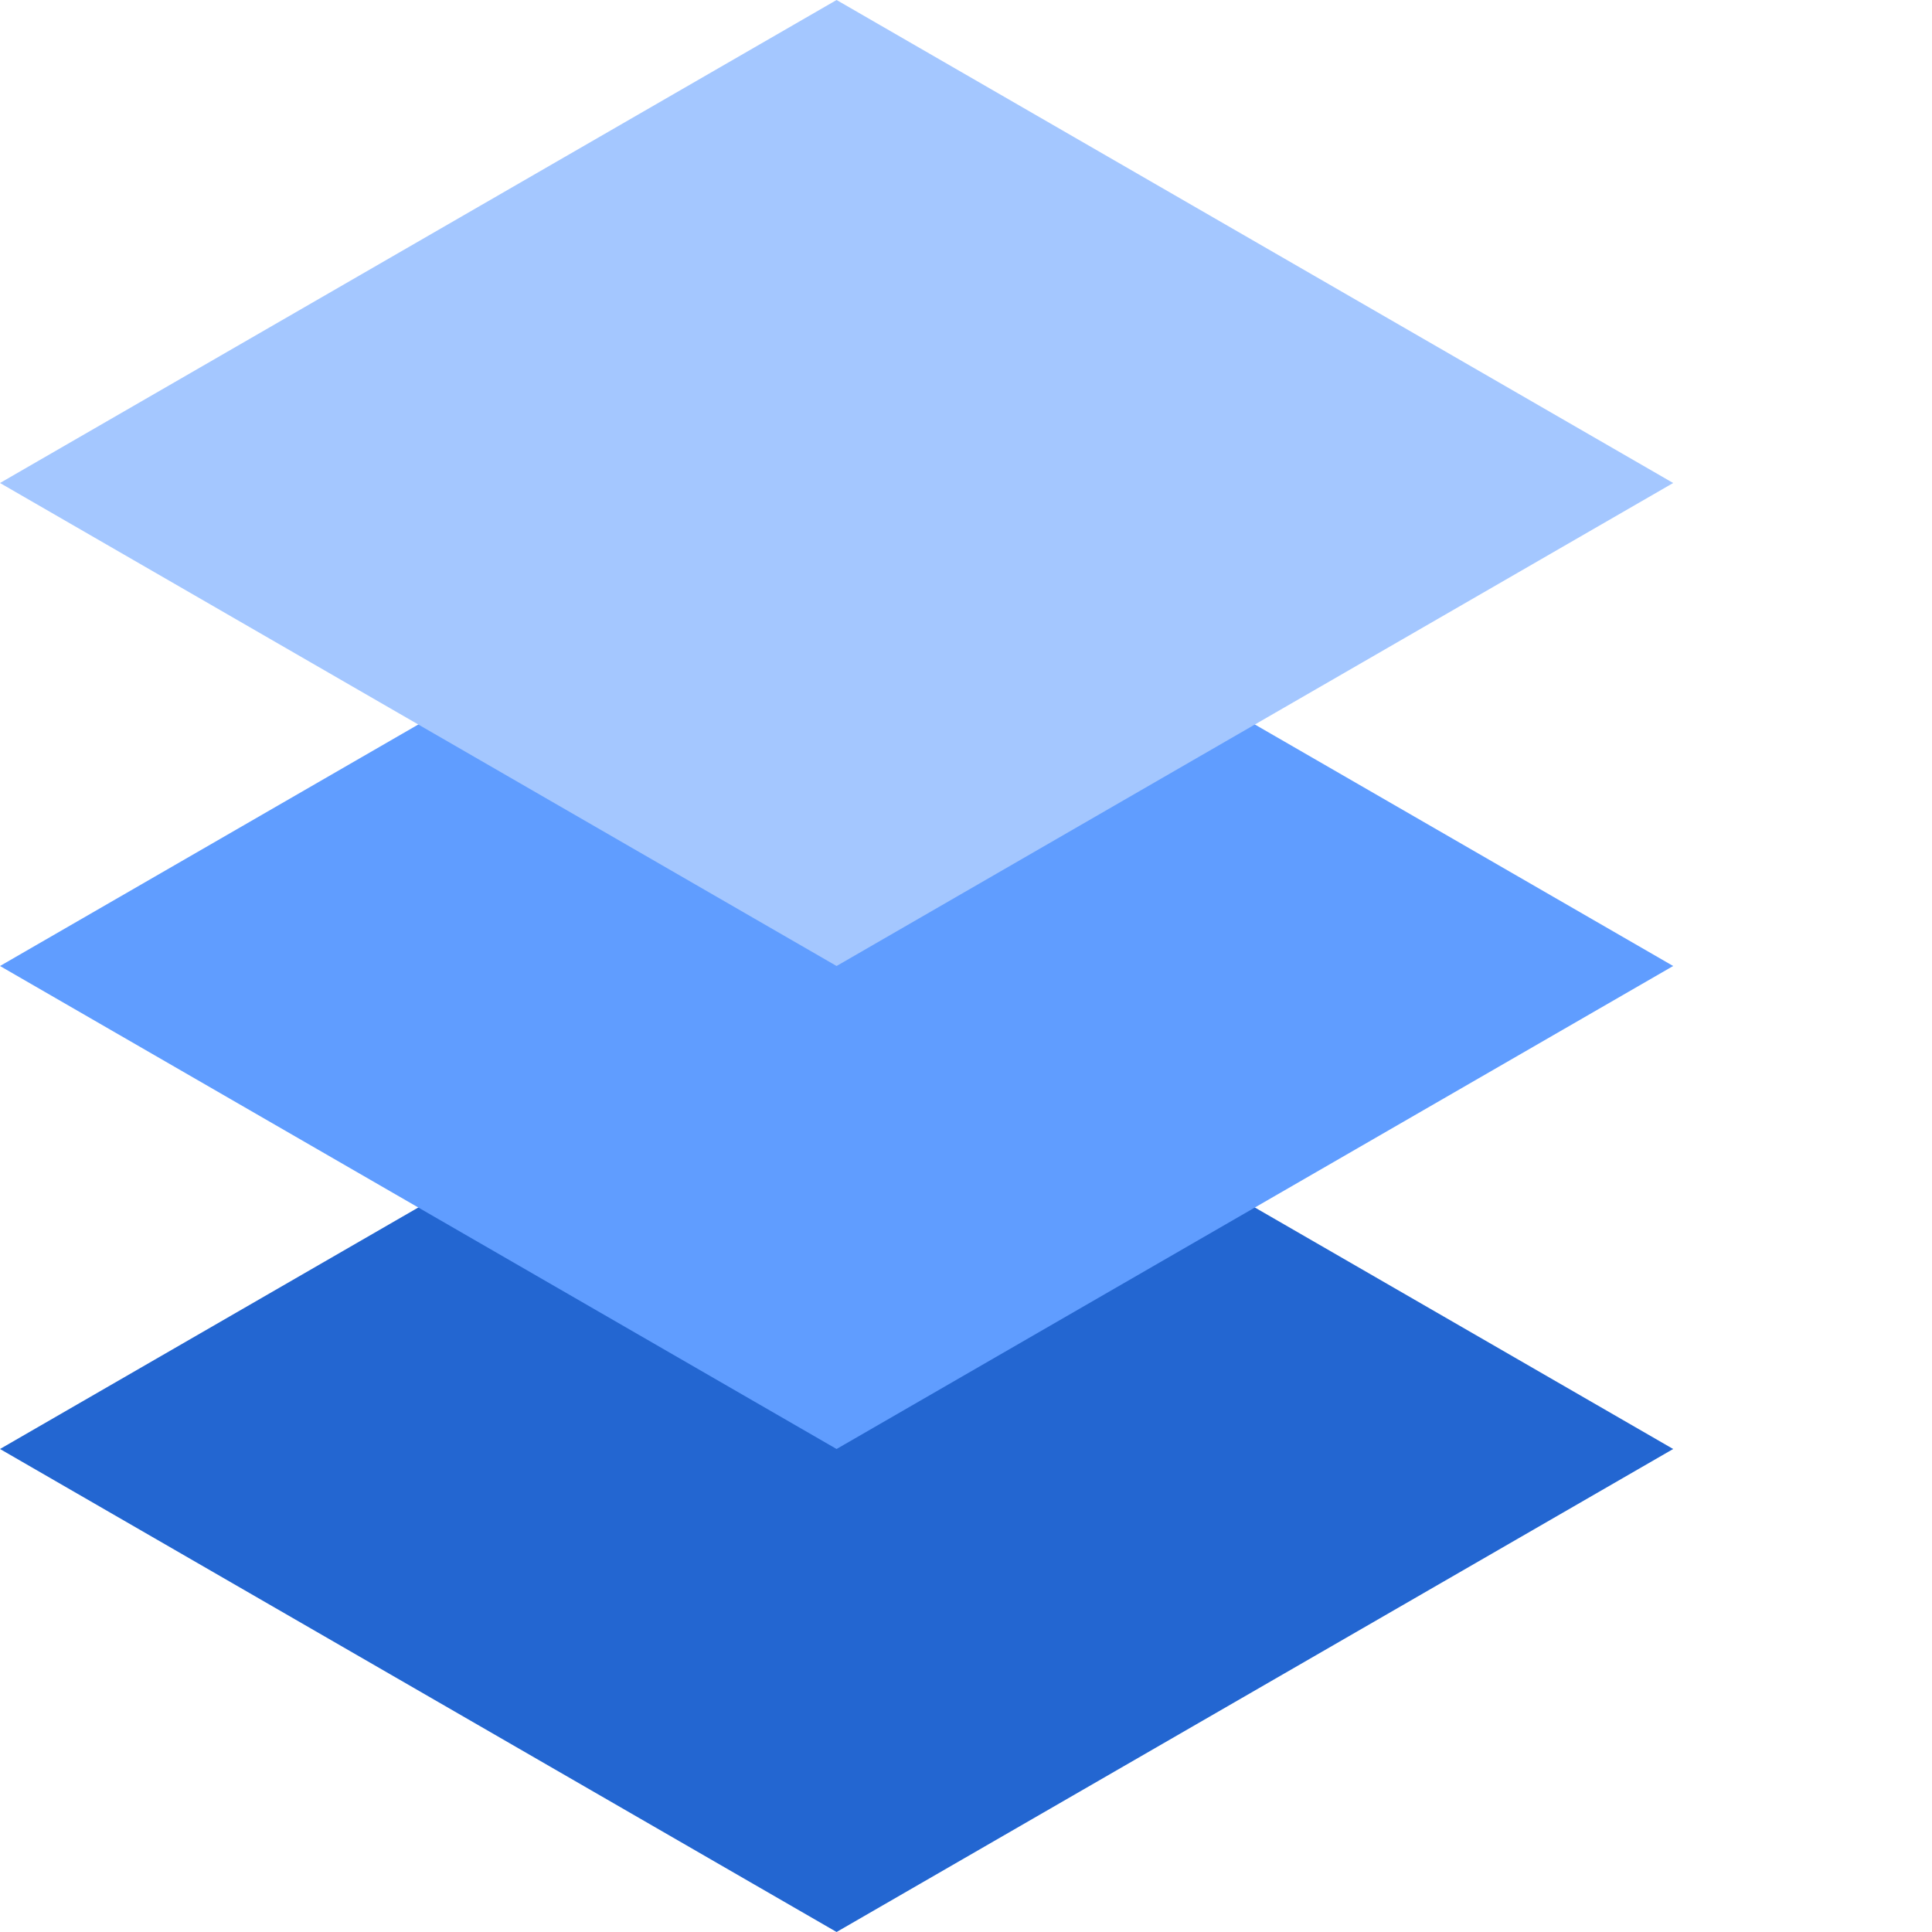
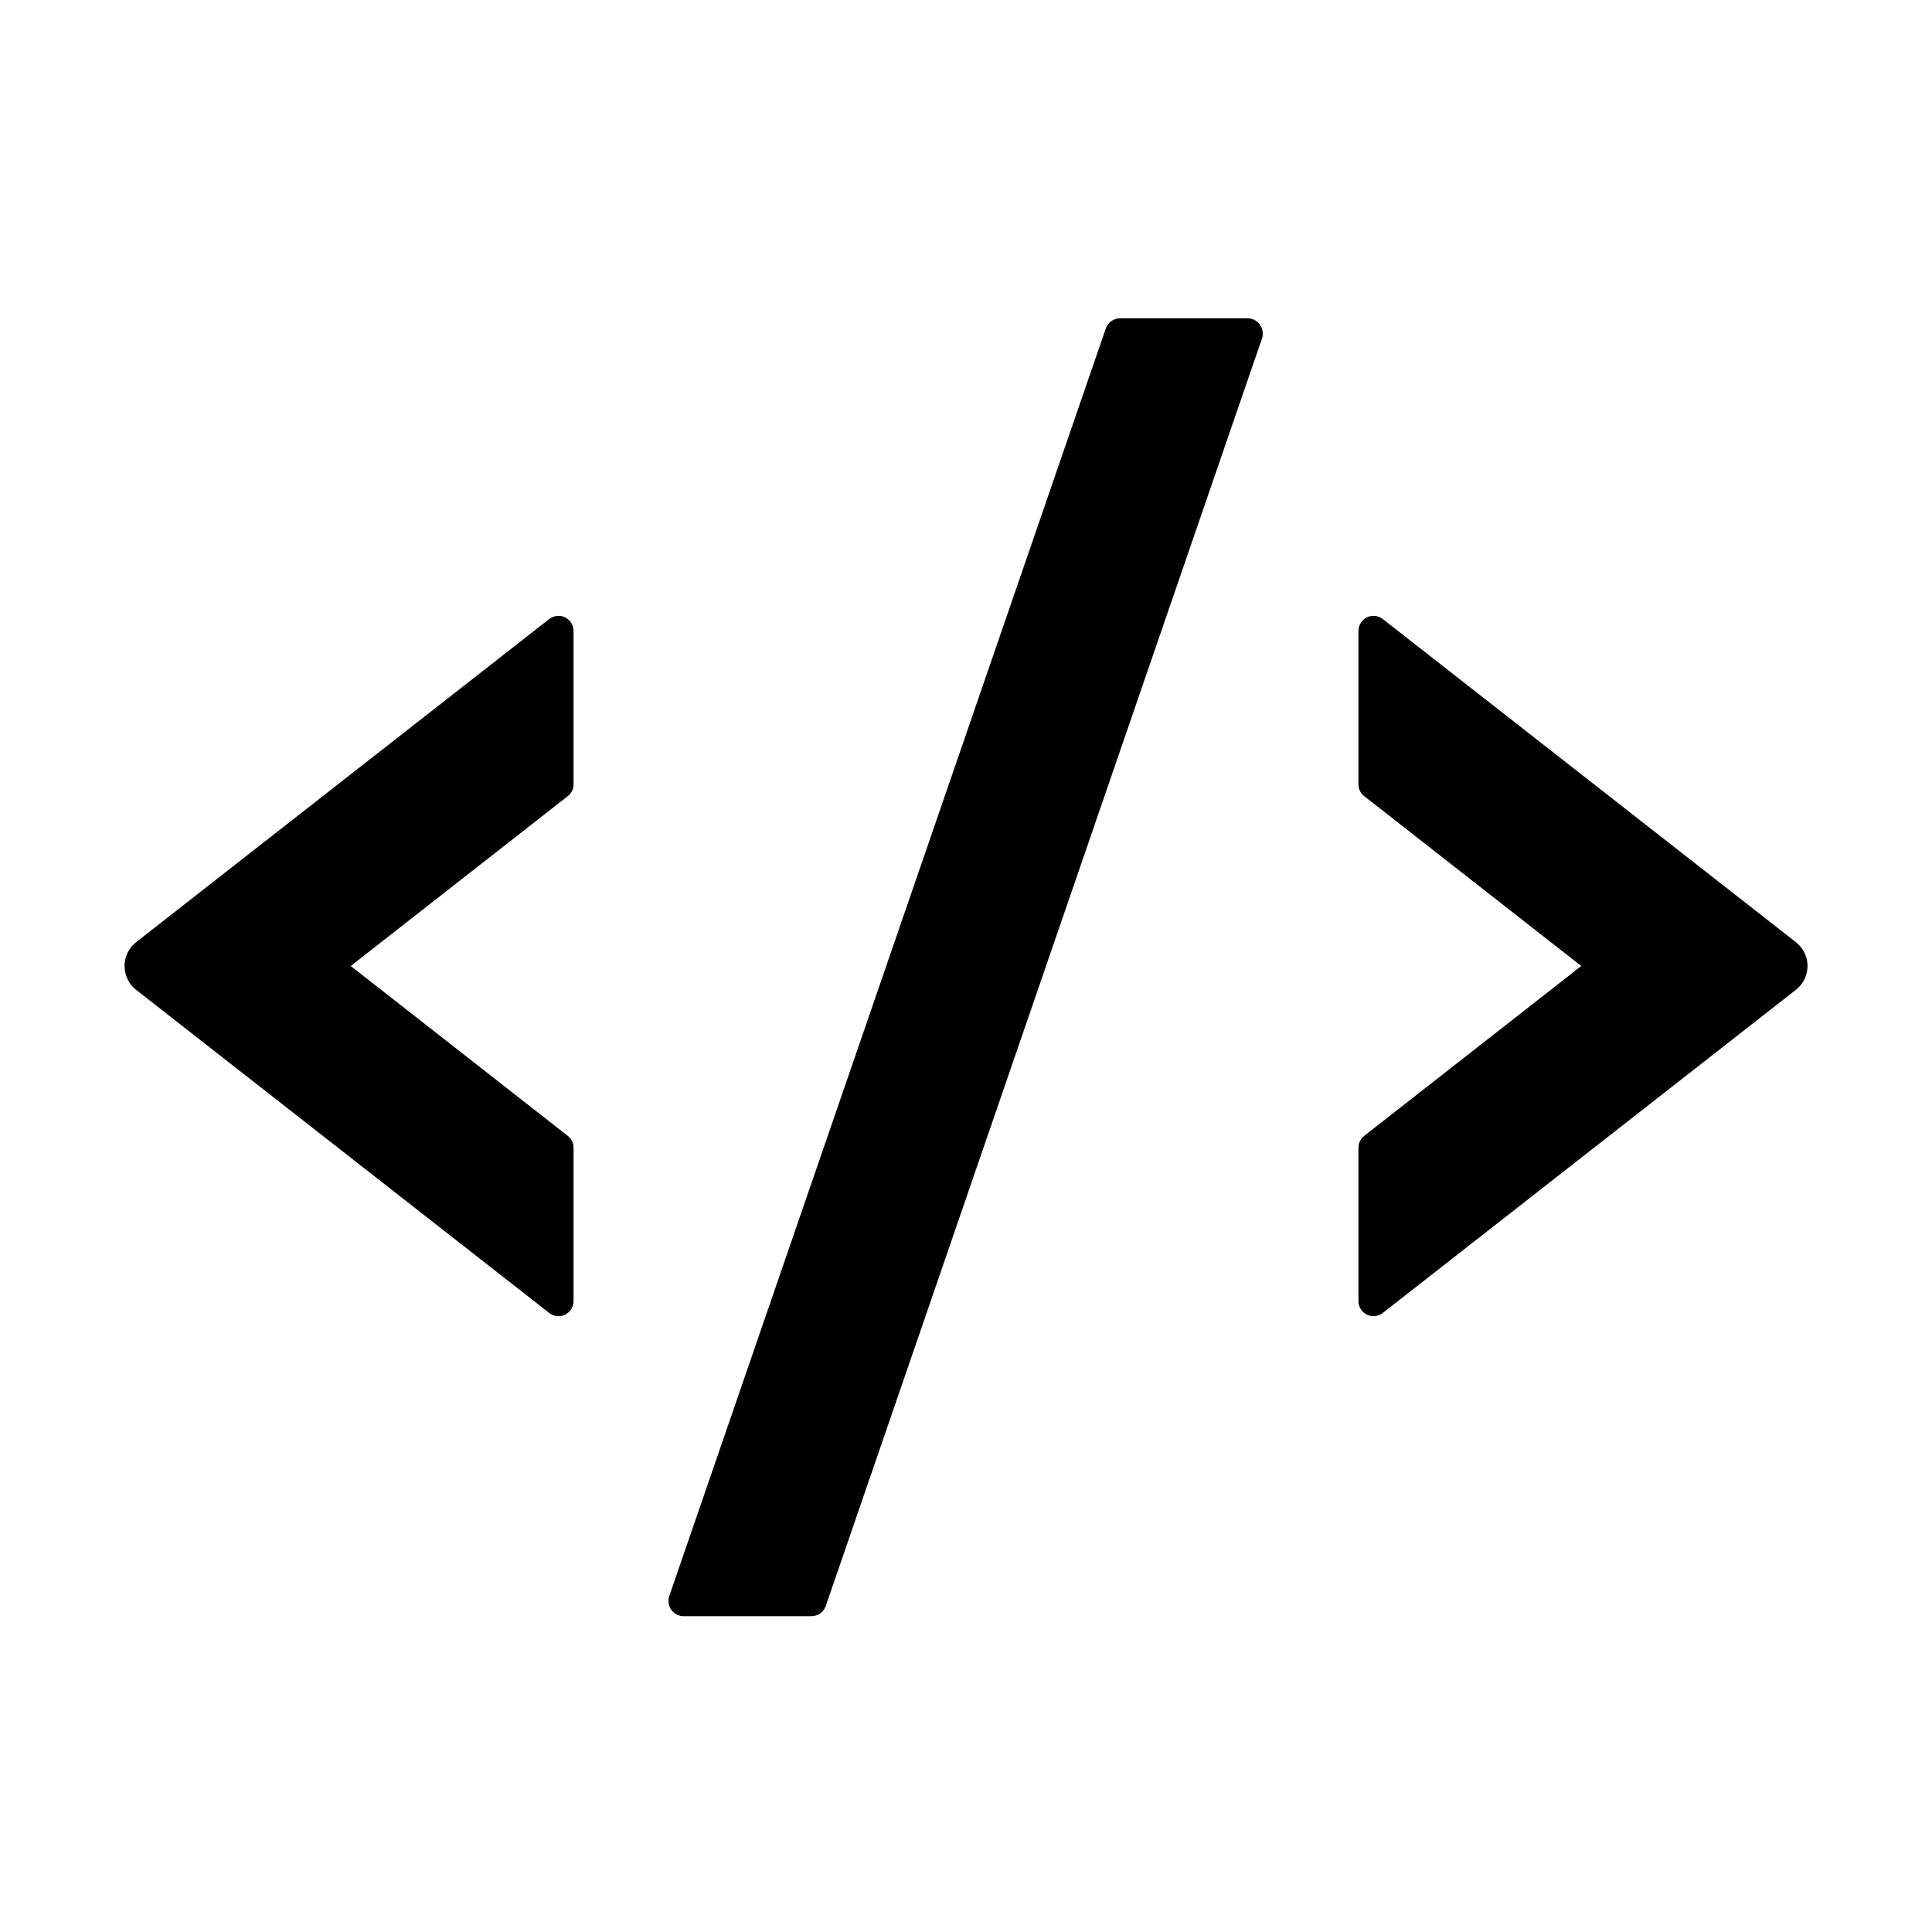
- <svg xmlns="http://www.w3.org/2000/svg" version="1.1" width="256" height="256" viewbox="0 0 949 256">
-   <path fill="#2366d1" d="M110.851 128L221.703 192L110.851 256L0 192Z" />
-   <path fill="#609dff" d="M110.851 64L221.703 128L110.851 192L0 128Z" />
-   <path fill="#a4c7ff" d="M110.851 0L221.703 64L110.851 128L0 64Z" />
+ <svg xmlns="http://www.w3.org/2000/svg" t="1703060306576" class="icon" viewBox="0 0 1024 1024" version="1.1" p-id="6202" width="200" height="200">
+   <path d="M438.4 849.1l222.7-646.7c0.2-0.5 0.3-1.1 0.4-1.6L438.4 849.1z" opacity=".224" p-id="6203" />
+   <path d="M661.2 168.7h-67.5c-3.4 0-6.5 2.2-7.6 5.4L354.7 846c-0.3 0.8-0.4 1.7-0.4 2.6 0 4.4 3.6 8 8 8h67.8c3.4 0 6.5-2.2 7.6-5.4l0.7-2.1 223.1-648.3 7.4-21.4c0.3-0.8 0.4-1.7 0.4-2.6-0.1-4.5-3.6-8.1-8.1-8.1zM954.6 502.1c-0.8-1-1.7-1.9-2.7-2.7l-219-171.3c-3.5-2.7-8.5-2.1-11.2 1.4-1.1 1.4-1.7 3.1-1.7 4.9v81.3c0 2.5 1.1 4.8 3.1 6.3l115 90-115 90c-1.9 1.5-3.1 3.8-3.1 6.3v81.3c0 4.4 3.6 8 8 8 1.8 0 3.5-0.6 4.9-1.7l219-171.3c6.9-5.4 8.2-15.5 2.7-22.5zM291.1 328.1l-219 171.3c-1 0.8-1.9 1.7-2.7 2.7-5.4 7-4.2 17 2.7 22.5l219 171.3c1.4 1.1 3.1 1.7 4.9 1.7 4.4 0 8-3.6 8-8v-81.3c0-2.5-1.1-4.8-3.1-6.3l-115-90 115-90c1.9-1.5 3.1-3.8 3.1-6.3v-81.3c0-1.8-0.6-3.5-1.7-4.9-2.7-3.5-7.7-4.1-11.2-1.4z" p-id="6204" />
</svg>
